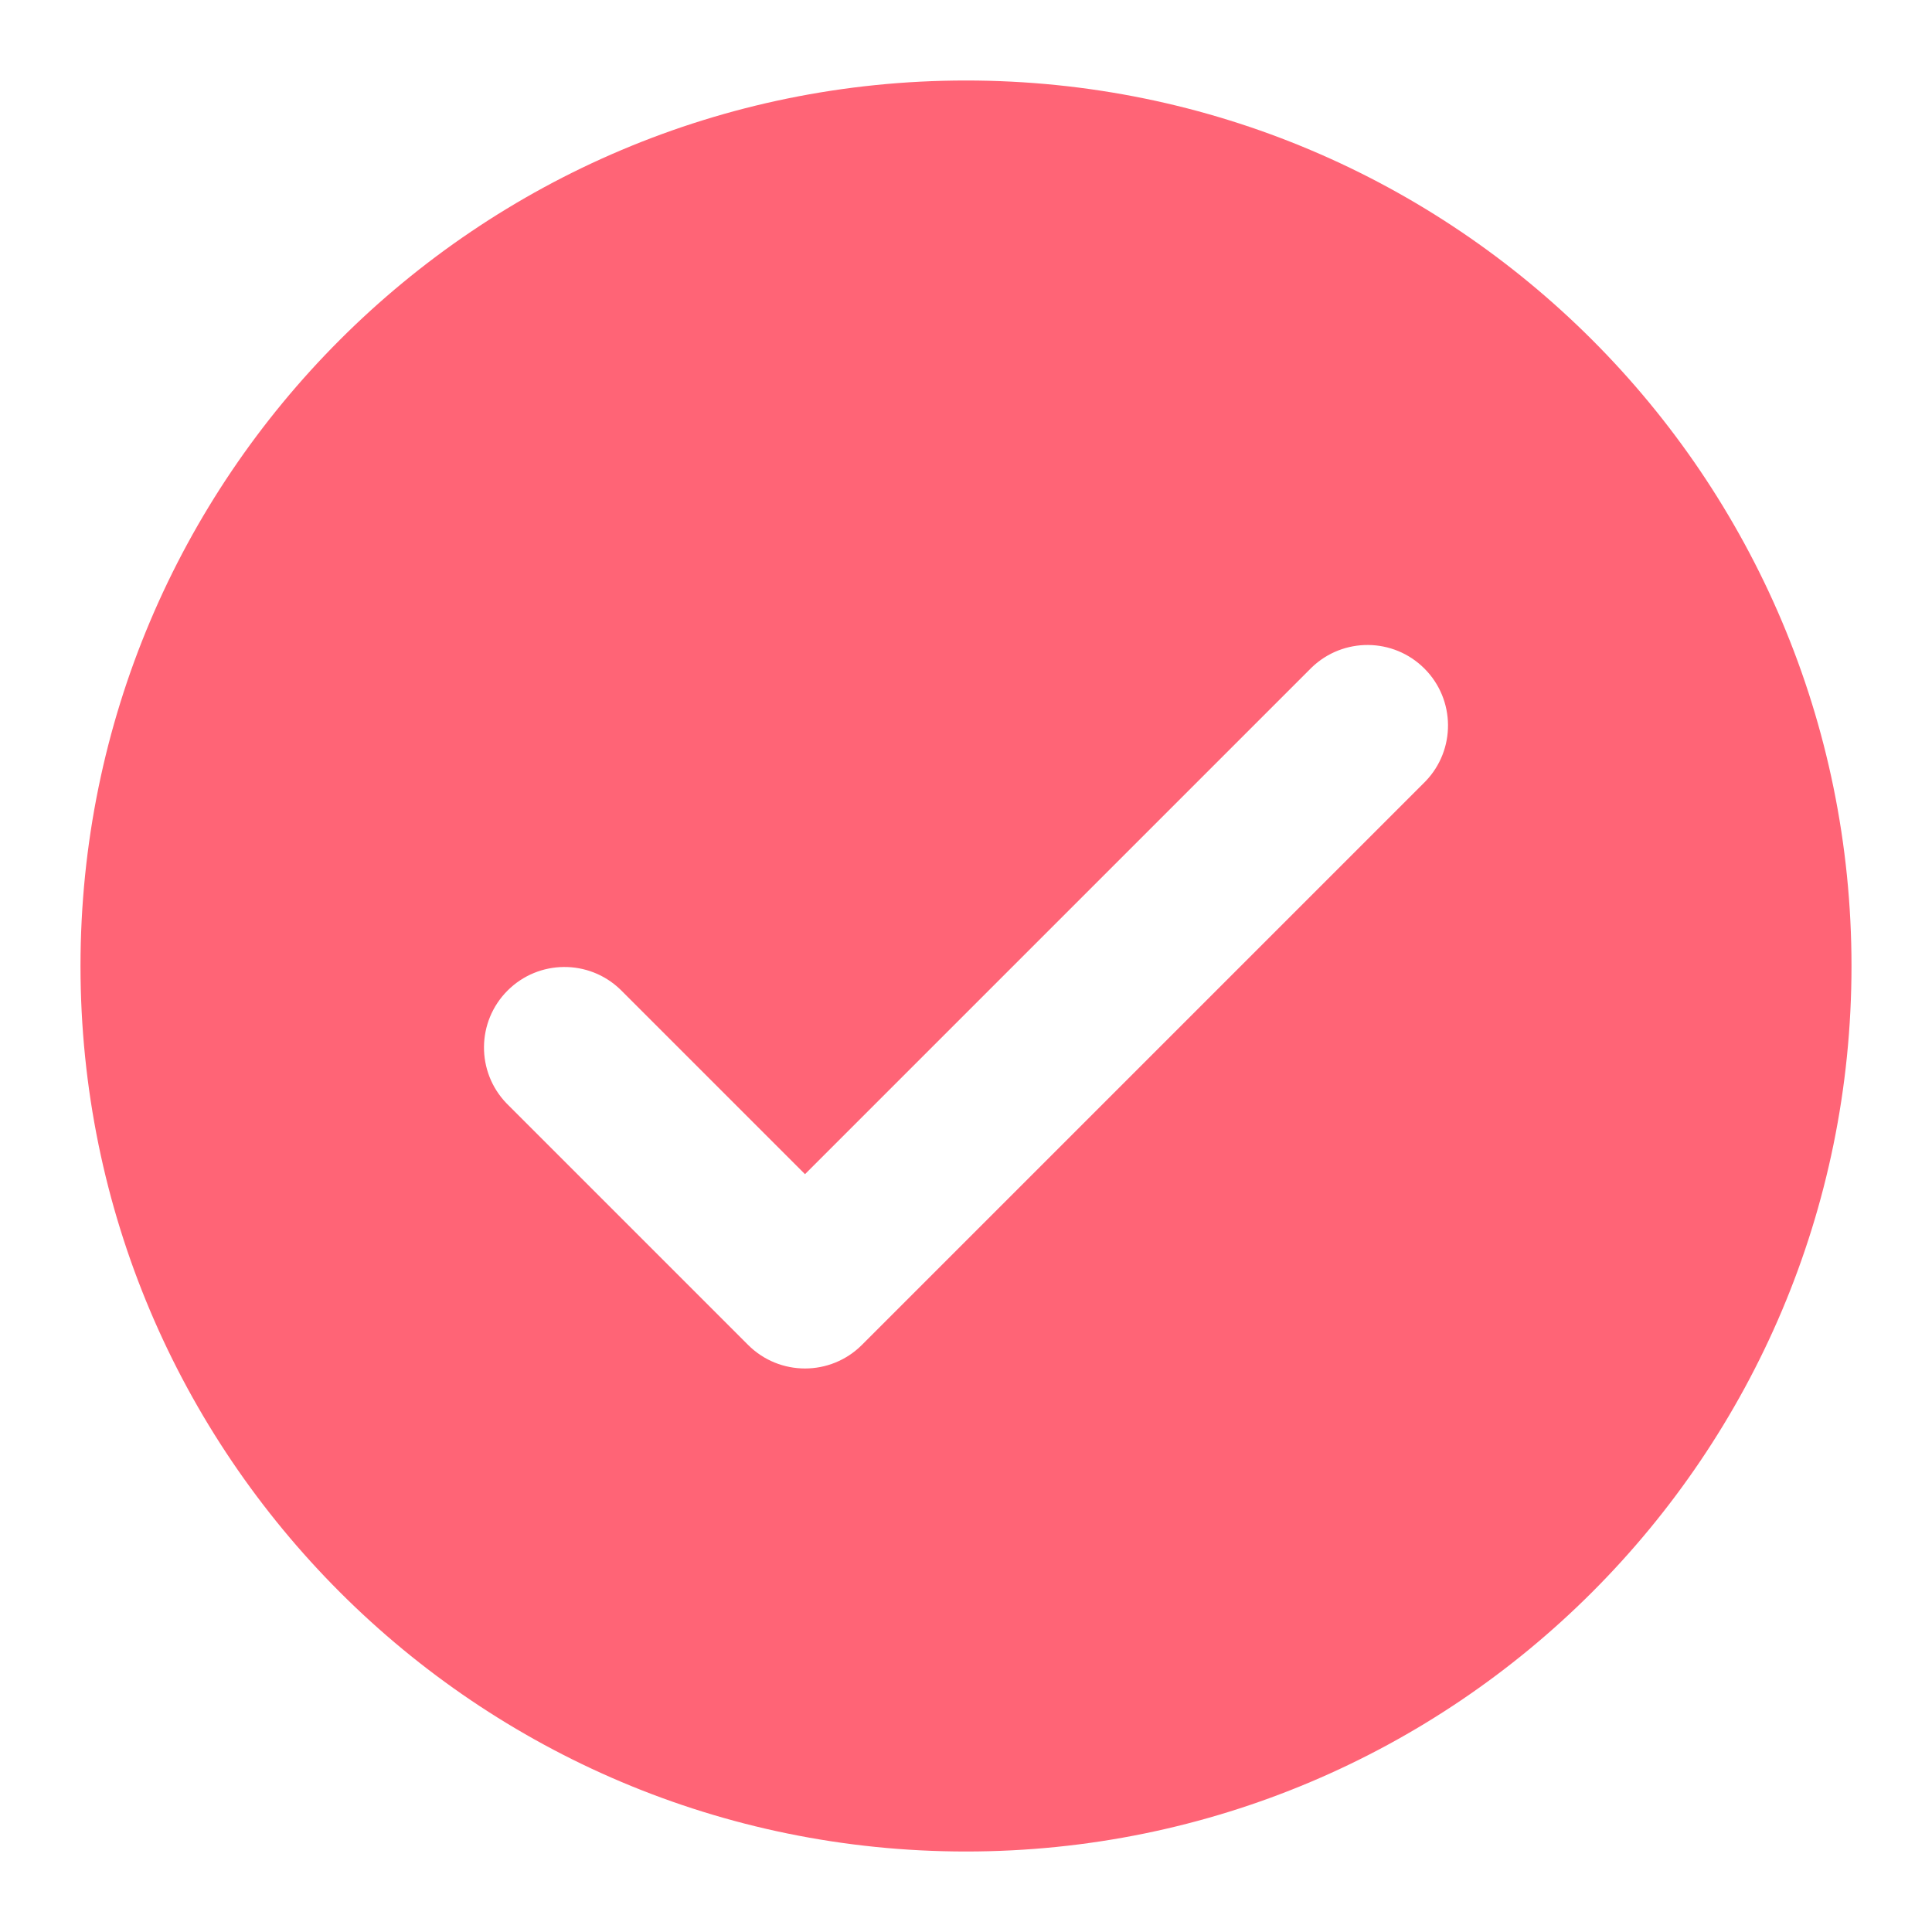
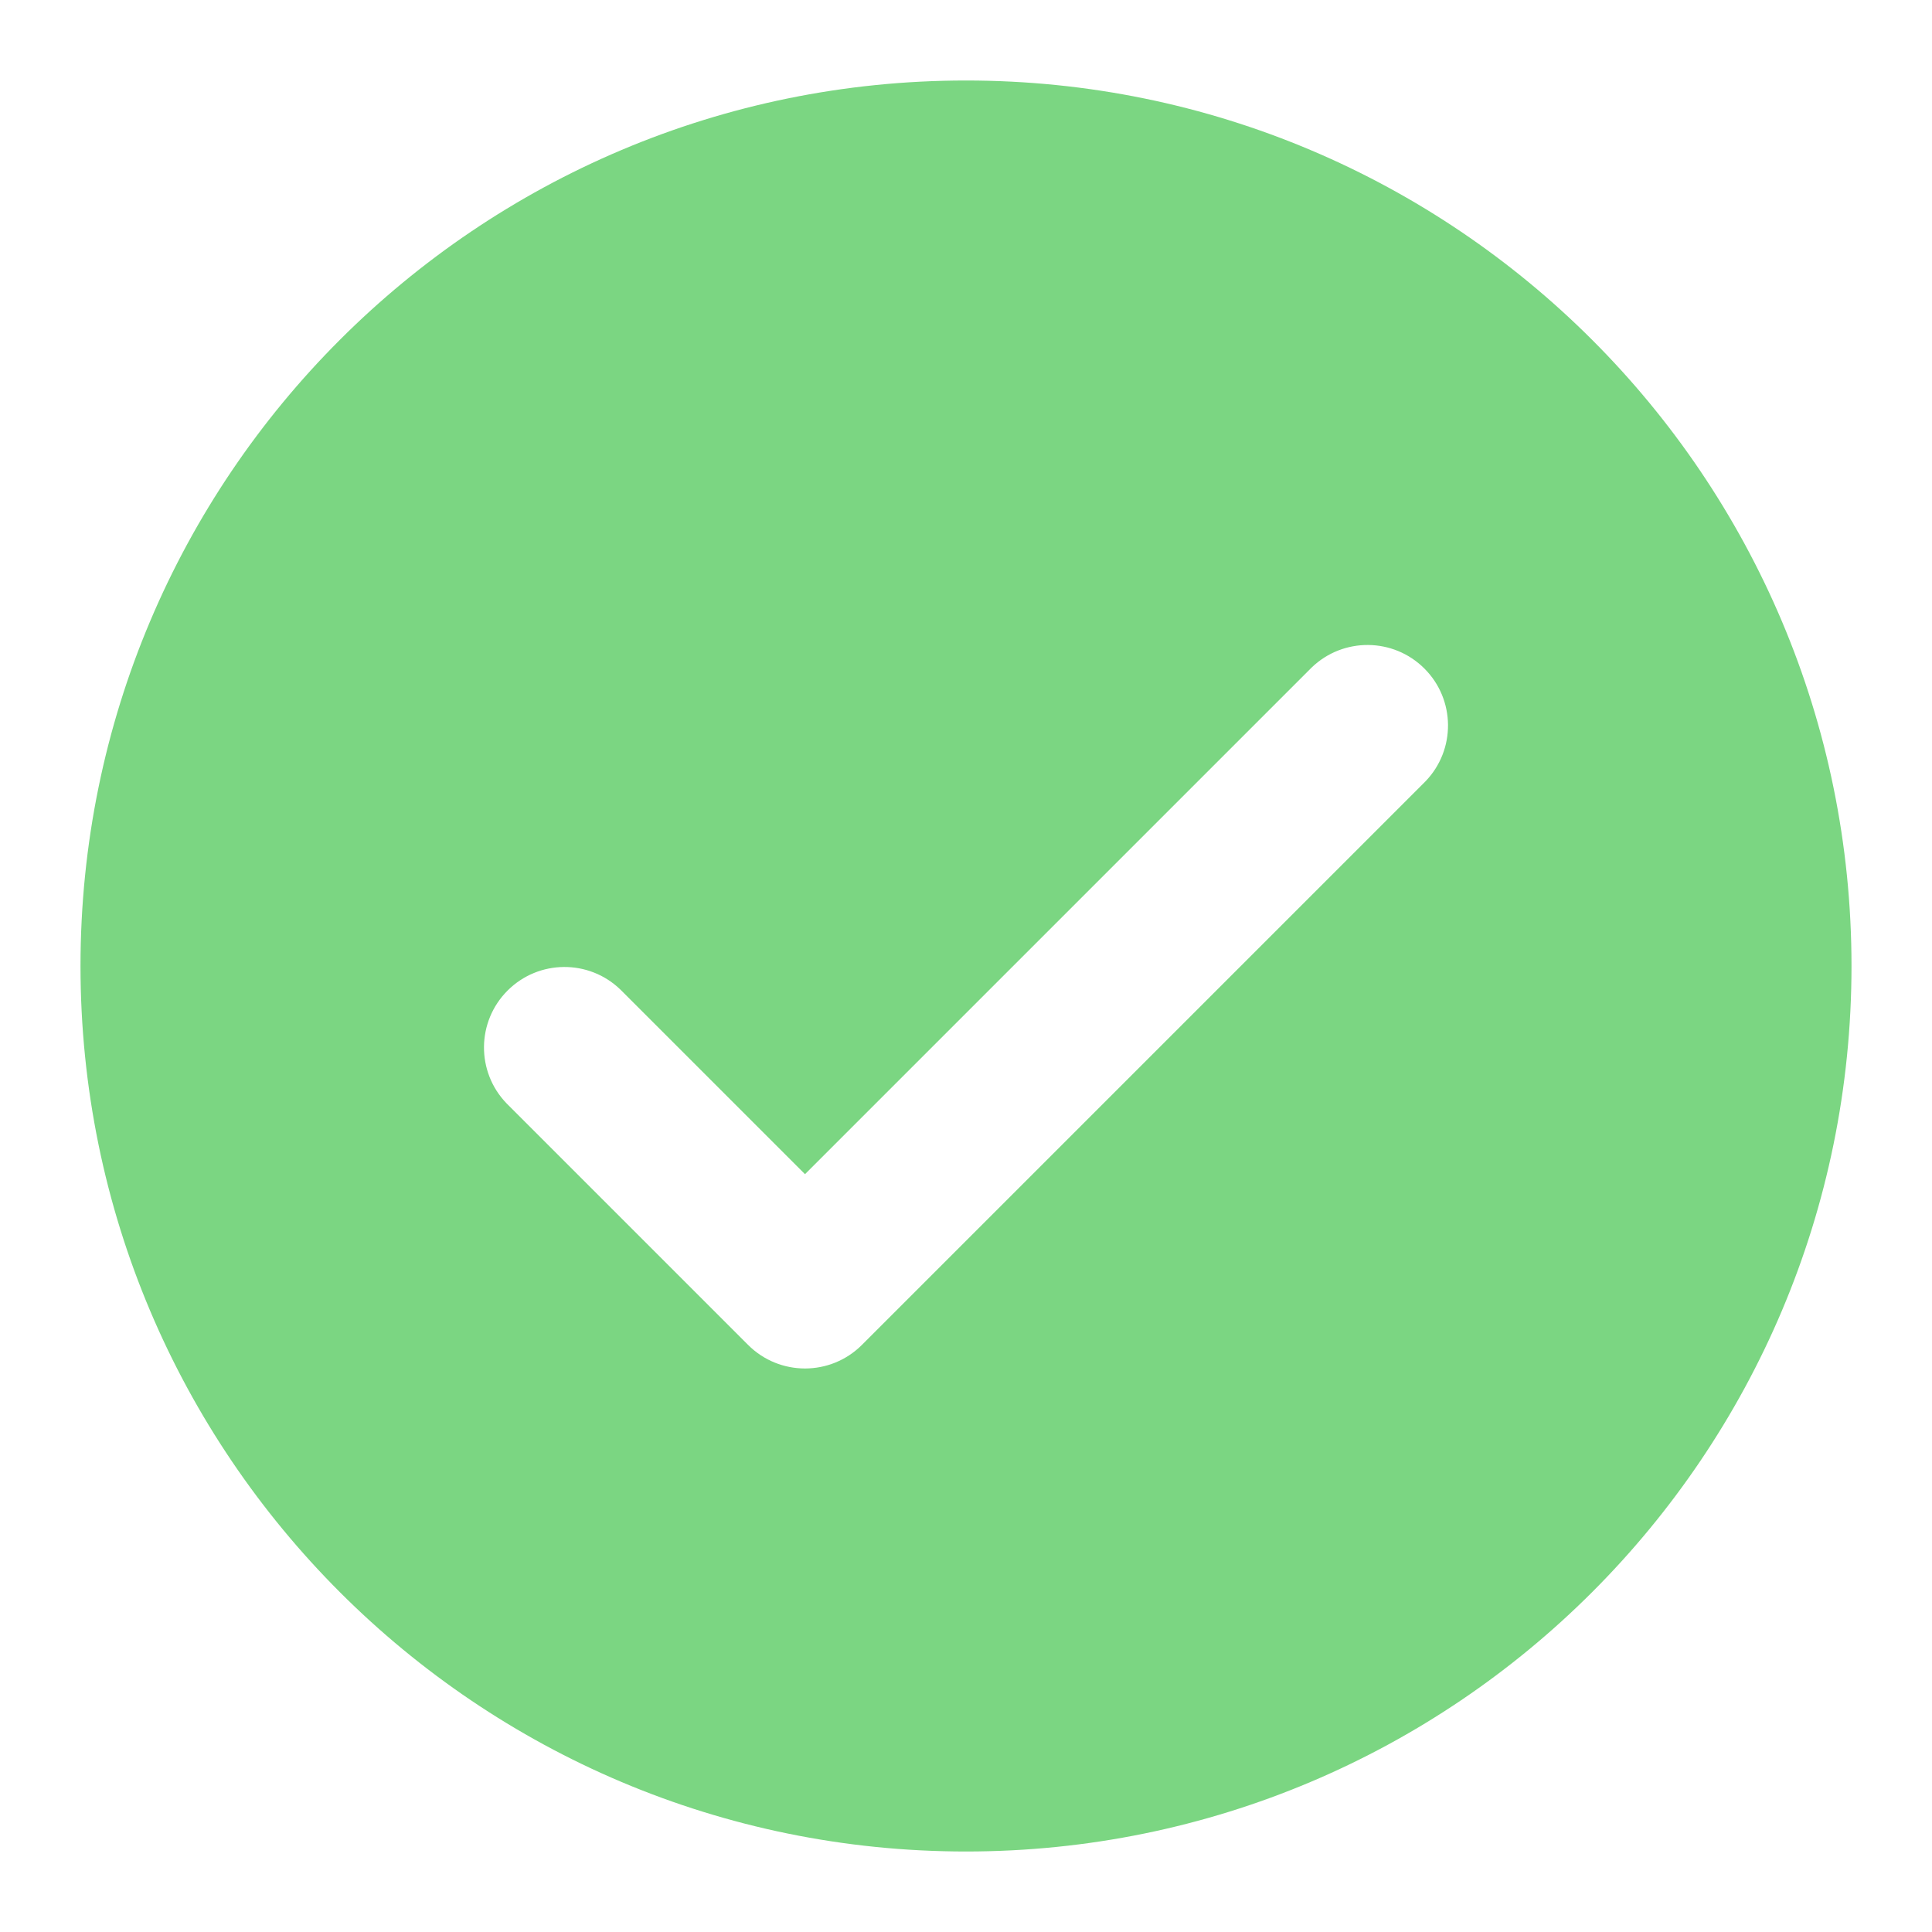
<svg xmlns="http://www.w3.org/2000/svg" viewBox="0 0 24 24">
-   <path d="M12 1a11 11 0 1 0 11 11A11 11 0 0 0 12 1Zm5.707 8.707-7 7a1 1 0 0 1-1.414 0l-3-3a1 1 0 0 1 1.414-1.414L10 14.586l6.293-6.293a1 1 0 0 1 1.414 1.414Z" fill="#ff6476" class="fill-232323" />
+   <path d="M12 1a11 11 0 1 0 11 11A11 11 0 0 0 12 1Zm5.707 8.707-7 7a1 1 0 0 1-1.414 0l-3-3a1 1 0 0 1 1.414-1.414L10 14.586l6.293-6.293a1 1 0 0 1 1.414 1.414Z" fill="rgb(123 214 130)" class="fill-232323" />
</svg>
